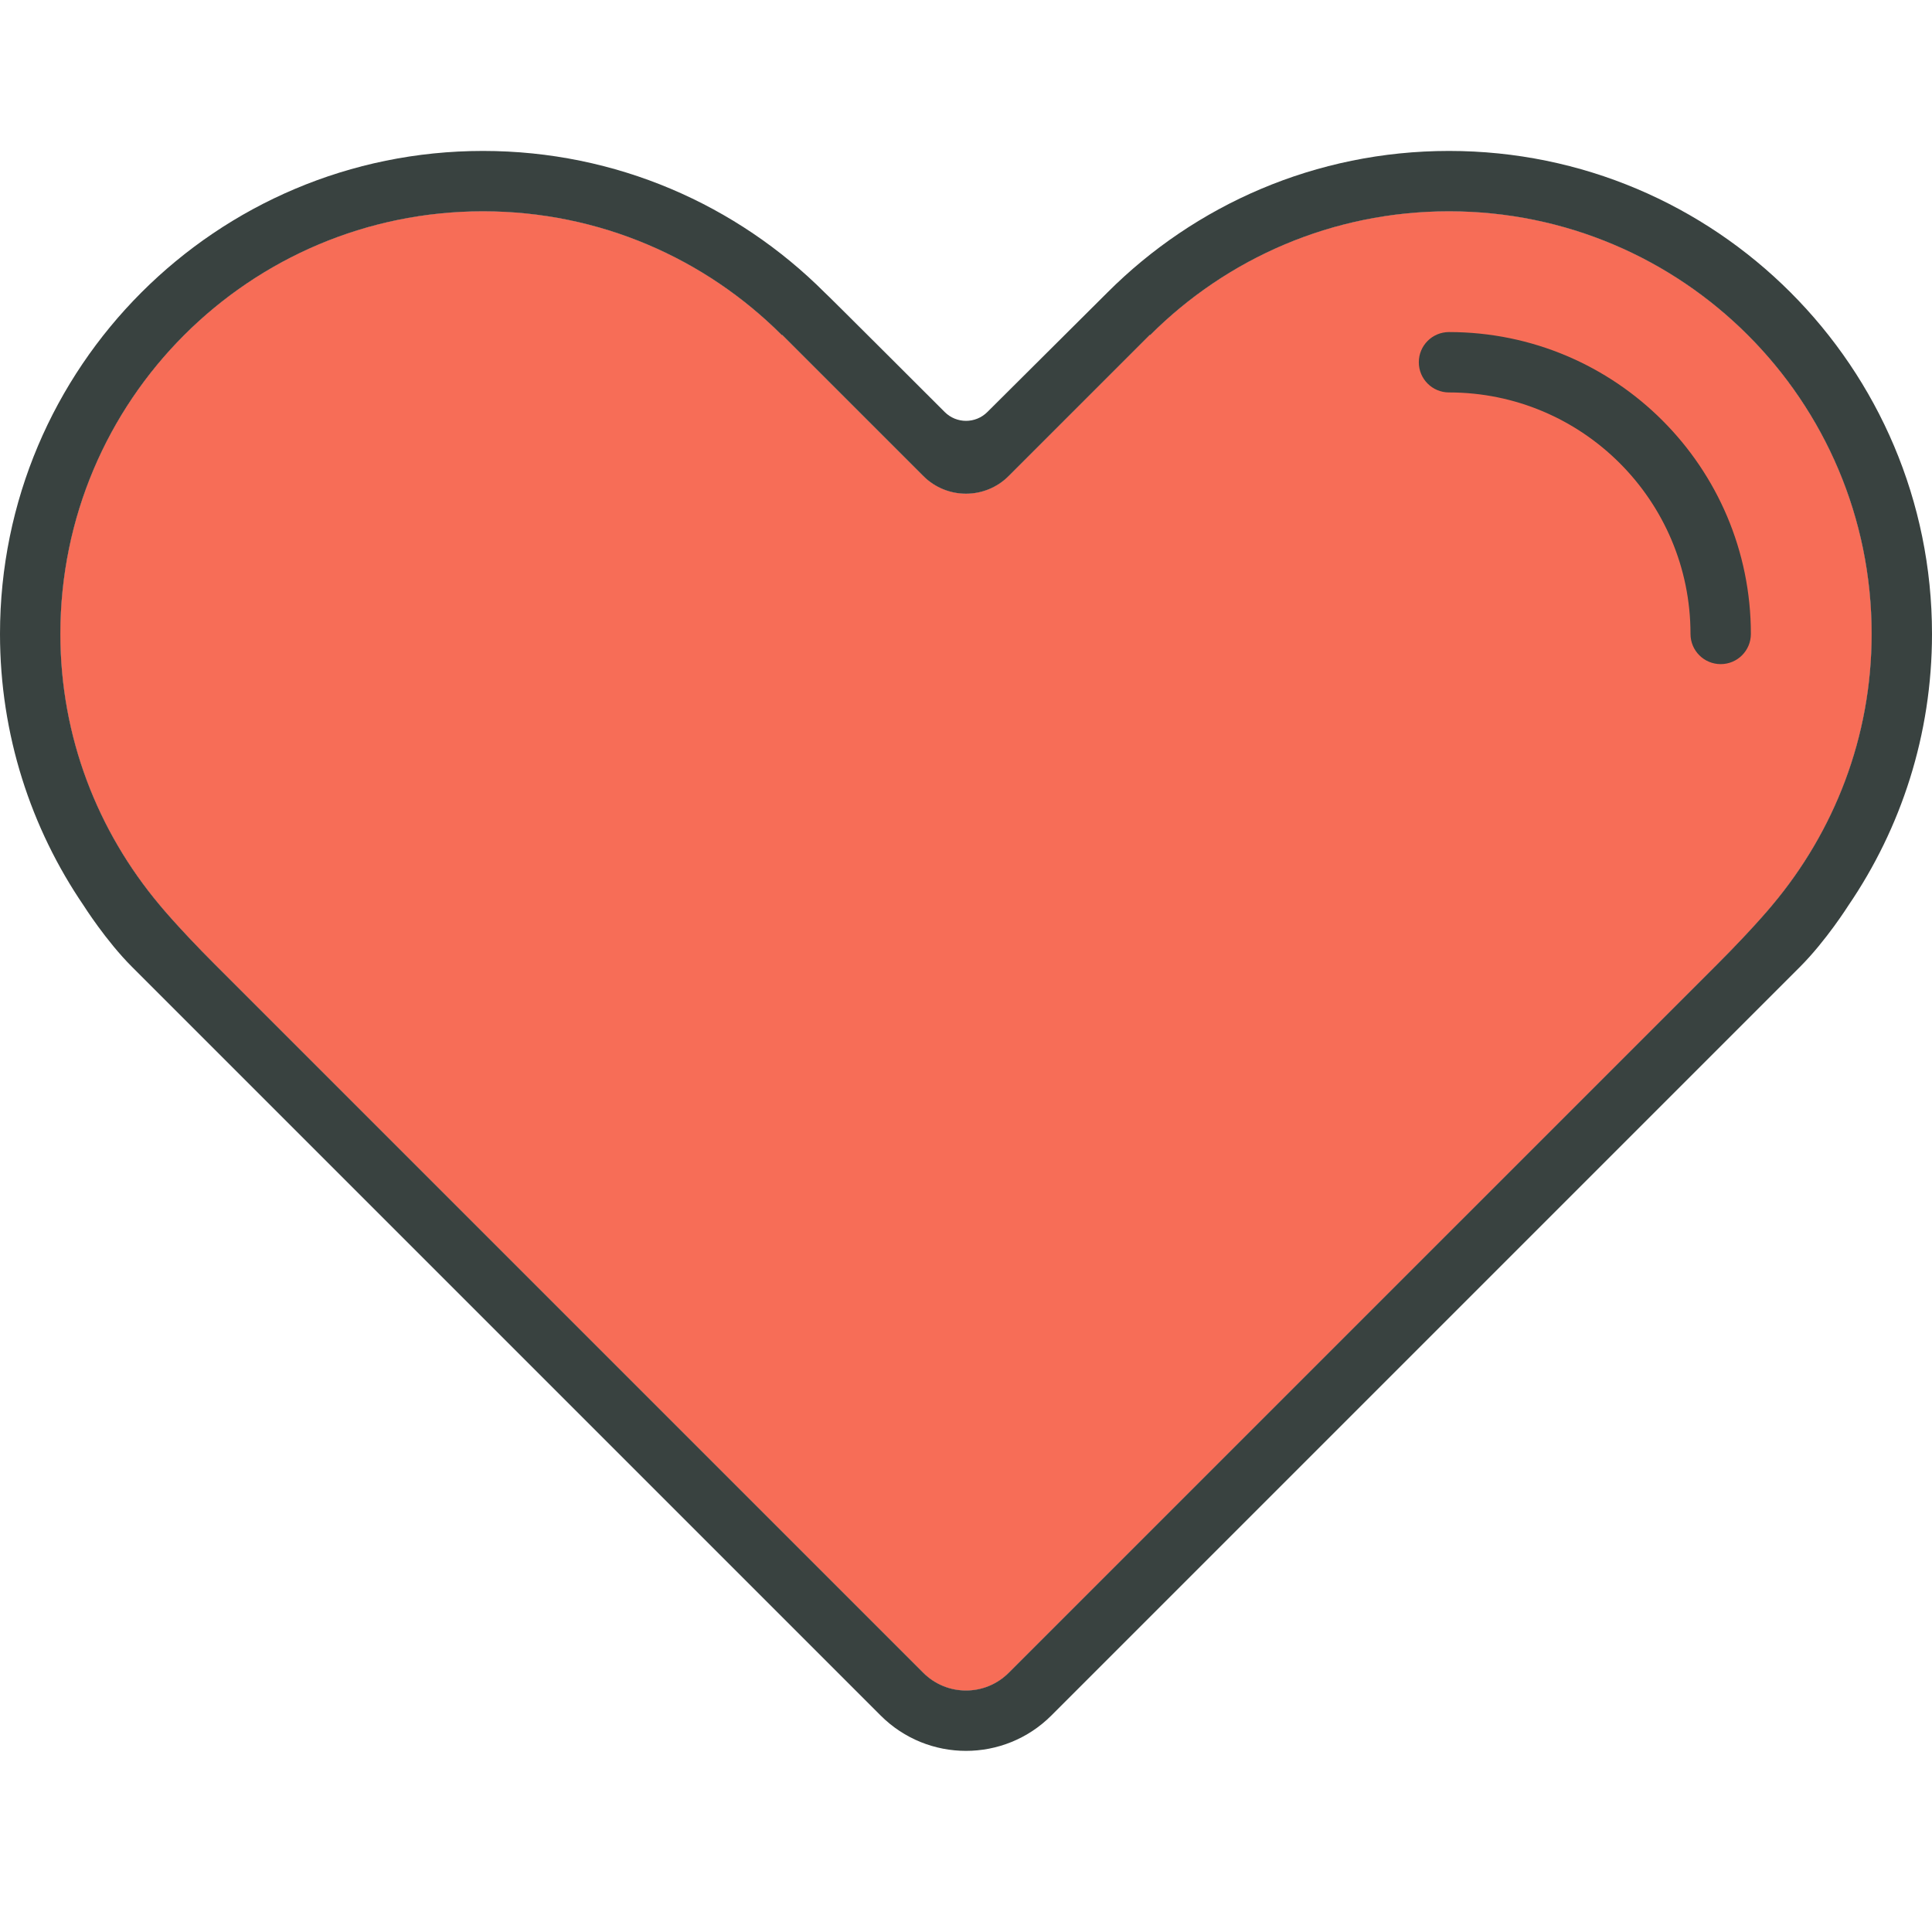
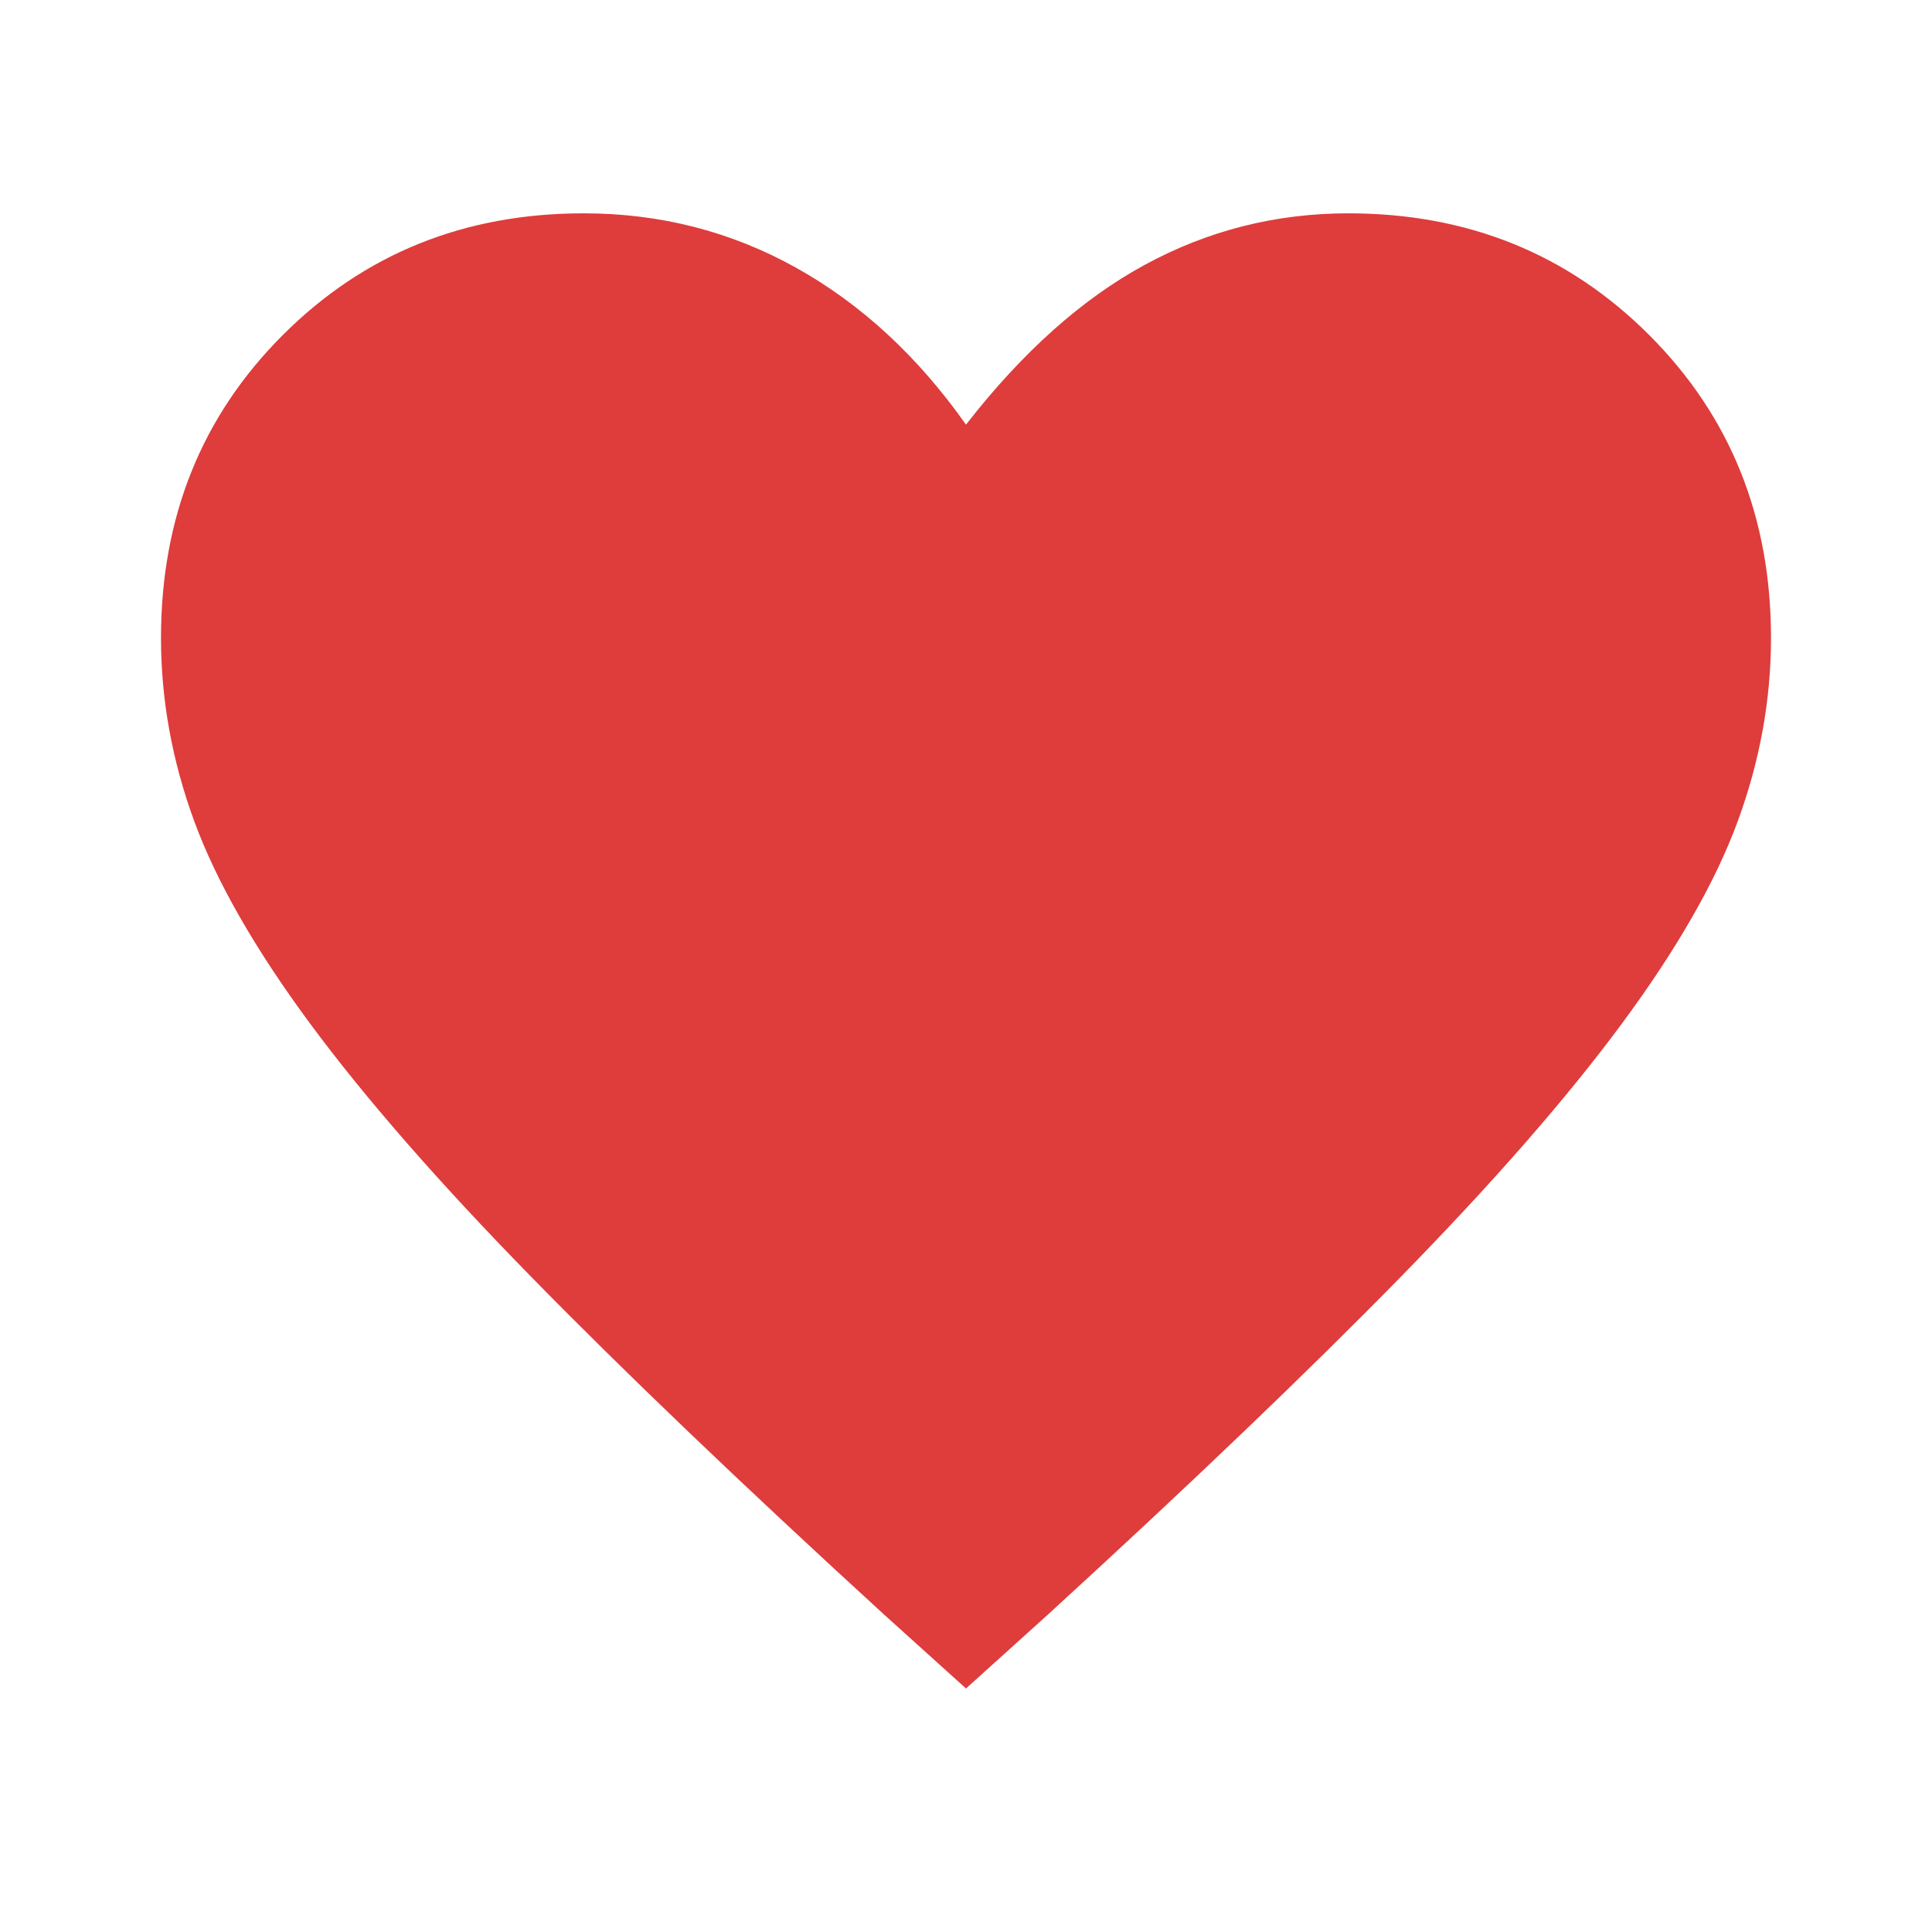
- <svg xmlns="http://www.w3.org/2000/svg" version="1.0" id="Layer_1" width="800px" height="800px" viewBox="0 0 64 64" enable-background="new 0 0 64 64" xml:space="preserve">
-   <g>
-     <path fill="#F76D57" d="M58.714,29.977c0,0-0.612,0.75-1.823,1.961S33.414,55.414,33.414,55.414C33.023,55.805,32.512,56,32,56   s-1.023-0.195-1.414-0.586c0,0-22.266-22.266-23.477-23.477s-1.823-1.961-1.823-1.961C3.245,27.545,2,24.424,2,21   C2,13.268,8.268,7,16,7c3.866,0,7.366,1.566,9.899,4.101l0.009-0.009l4.678,4.677c0.781,0.781,2.047,0.781,2.828,0l4.678-4.677   l0.009,0.009C40.634,8.566,44.134,7,48,7c7.732,0,14,6.268,14,14C62,24.424,60.755,27.545,58.714,29.977z" />
-     <path fill="#F76D57" d="M58.714,29.977c0,0-0.612,0.75-1.823,1.961S33.414,55.414,33.414,55.414C33.023,55.805,32.512,56,32,56   s-1.023-0.195-1.414-0.586c0,0-22.266-22.266-23.477-23.477s-1.823-1.961-1.823-1.961C3.245,27.545,2,24.424,2,21   C2,13.268,8.268,7,16,7c3.866,0,7.366,1.566,9.899,4.101l0.009-0.009l4.678,4.677c0.781,0.781,2.047,0.781,2.828,0l4.678-4.677   l0.009,0.009C40.634,8.566,44.134,7,48,7c7.732,0,14,6.268,14,14C62,24.424,60.755,27.545,58.714,29.977z" />
-     <g>
-       <path fill="#394240" d="M48,5c-4.418,0-8.418,1.791-11.313,4.687l-3.979,3.961c-0.391,0.391-1.023,0.391-1.414,0    c0,0-3.971-3.97-3.979-3.961C24.418,6.791,20.418,5,16,5C7.163,5,0,12.163,0,21c0,3.338,1.024,6.436,2.773,9    c0,0,0.734,1.164,1.602,2.031s24.797,24.797,24.797,24.797C29.953,57.609,30.977,58,32,58s2.047-0.391,2.828-1.172    c0,0,23.93-23.93,24.797-24.797S61.227,30,61.227,30C62.976,27.436,64,24.338,64,21C64,12.163,56.837,5,48,5z M58.714,29.977    c0,0-0.612,0.75-1.823,1.961S33.414,55.414,33.414,55.414C33.023,55.805,32.512,56,32,56s-1.023-0.195-1.414-0.586    c0,0-22.266-22.266-23.477-23.477s-1.823-1.961-1.823-1.961C3.245,27.545,2,24.424,2,21C2,13.268,8.268,7,16,7    c3.866,0,7.366,1.566,9.899,4.101l0.009-0.009l4.678,4.677c0.781,0.781,2.047,0.781,2.828,0l4.678-4.677l0.009,0.009    C40.634,8.566,44.134,7,48,7c7.732,0,14,6.268,14,14C62,24.424,60.755,27.545,58.714,29.977z" />
-       <path fill="#394240" d="M48,11c-0.553,0-1,0.447-1,1s0.447,1,1,1c4.418,0,8,3.582,8,8c0,0.553,0.447,1,1,1s1-0.447,1-1    C58,15.478,53.522,11,48,11z" />
-     </g>
-   </g>
+ <svg xmlns="http://www.w3.org/2000/svg" height="48" viewBox="0 -960 960 960" width="48">
+   <path fill="#df3c3c" d="m480-121-41-37q-106-97-175-167.5t-110-126Q113-507 96.5-552T80-643q0-90 60.5-150.5T290-854q57 0 105.5 27t84.5 78q42-54 89-79.5T670-854q89 0 149.5 60.5T880-643q0 46-16.5 91T806-451.5q-41 55.5-110 126T521-158l-41 37Z" />
</svg>
